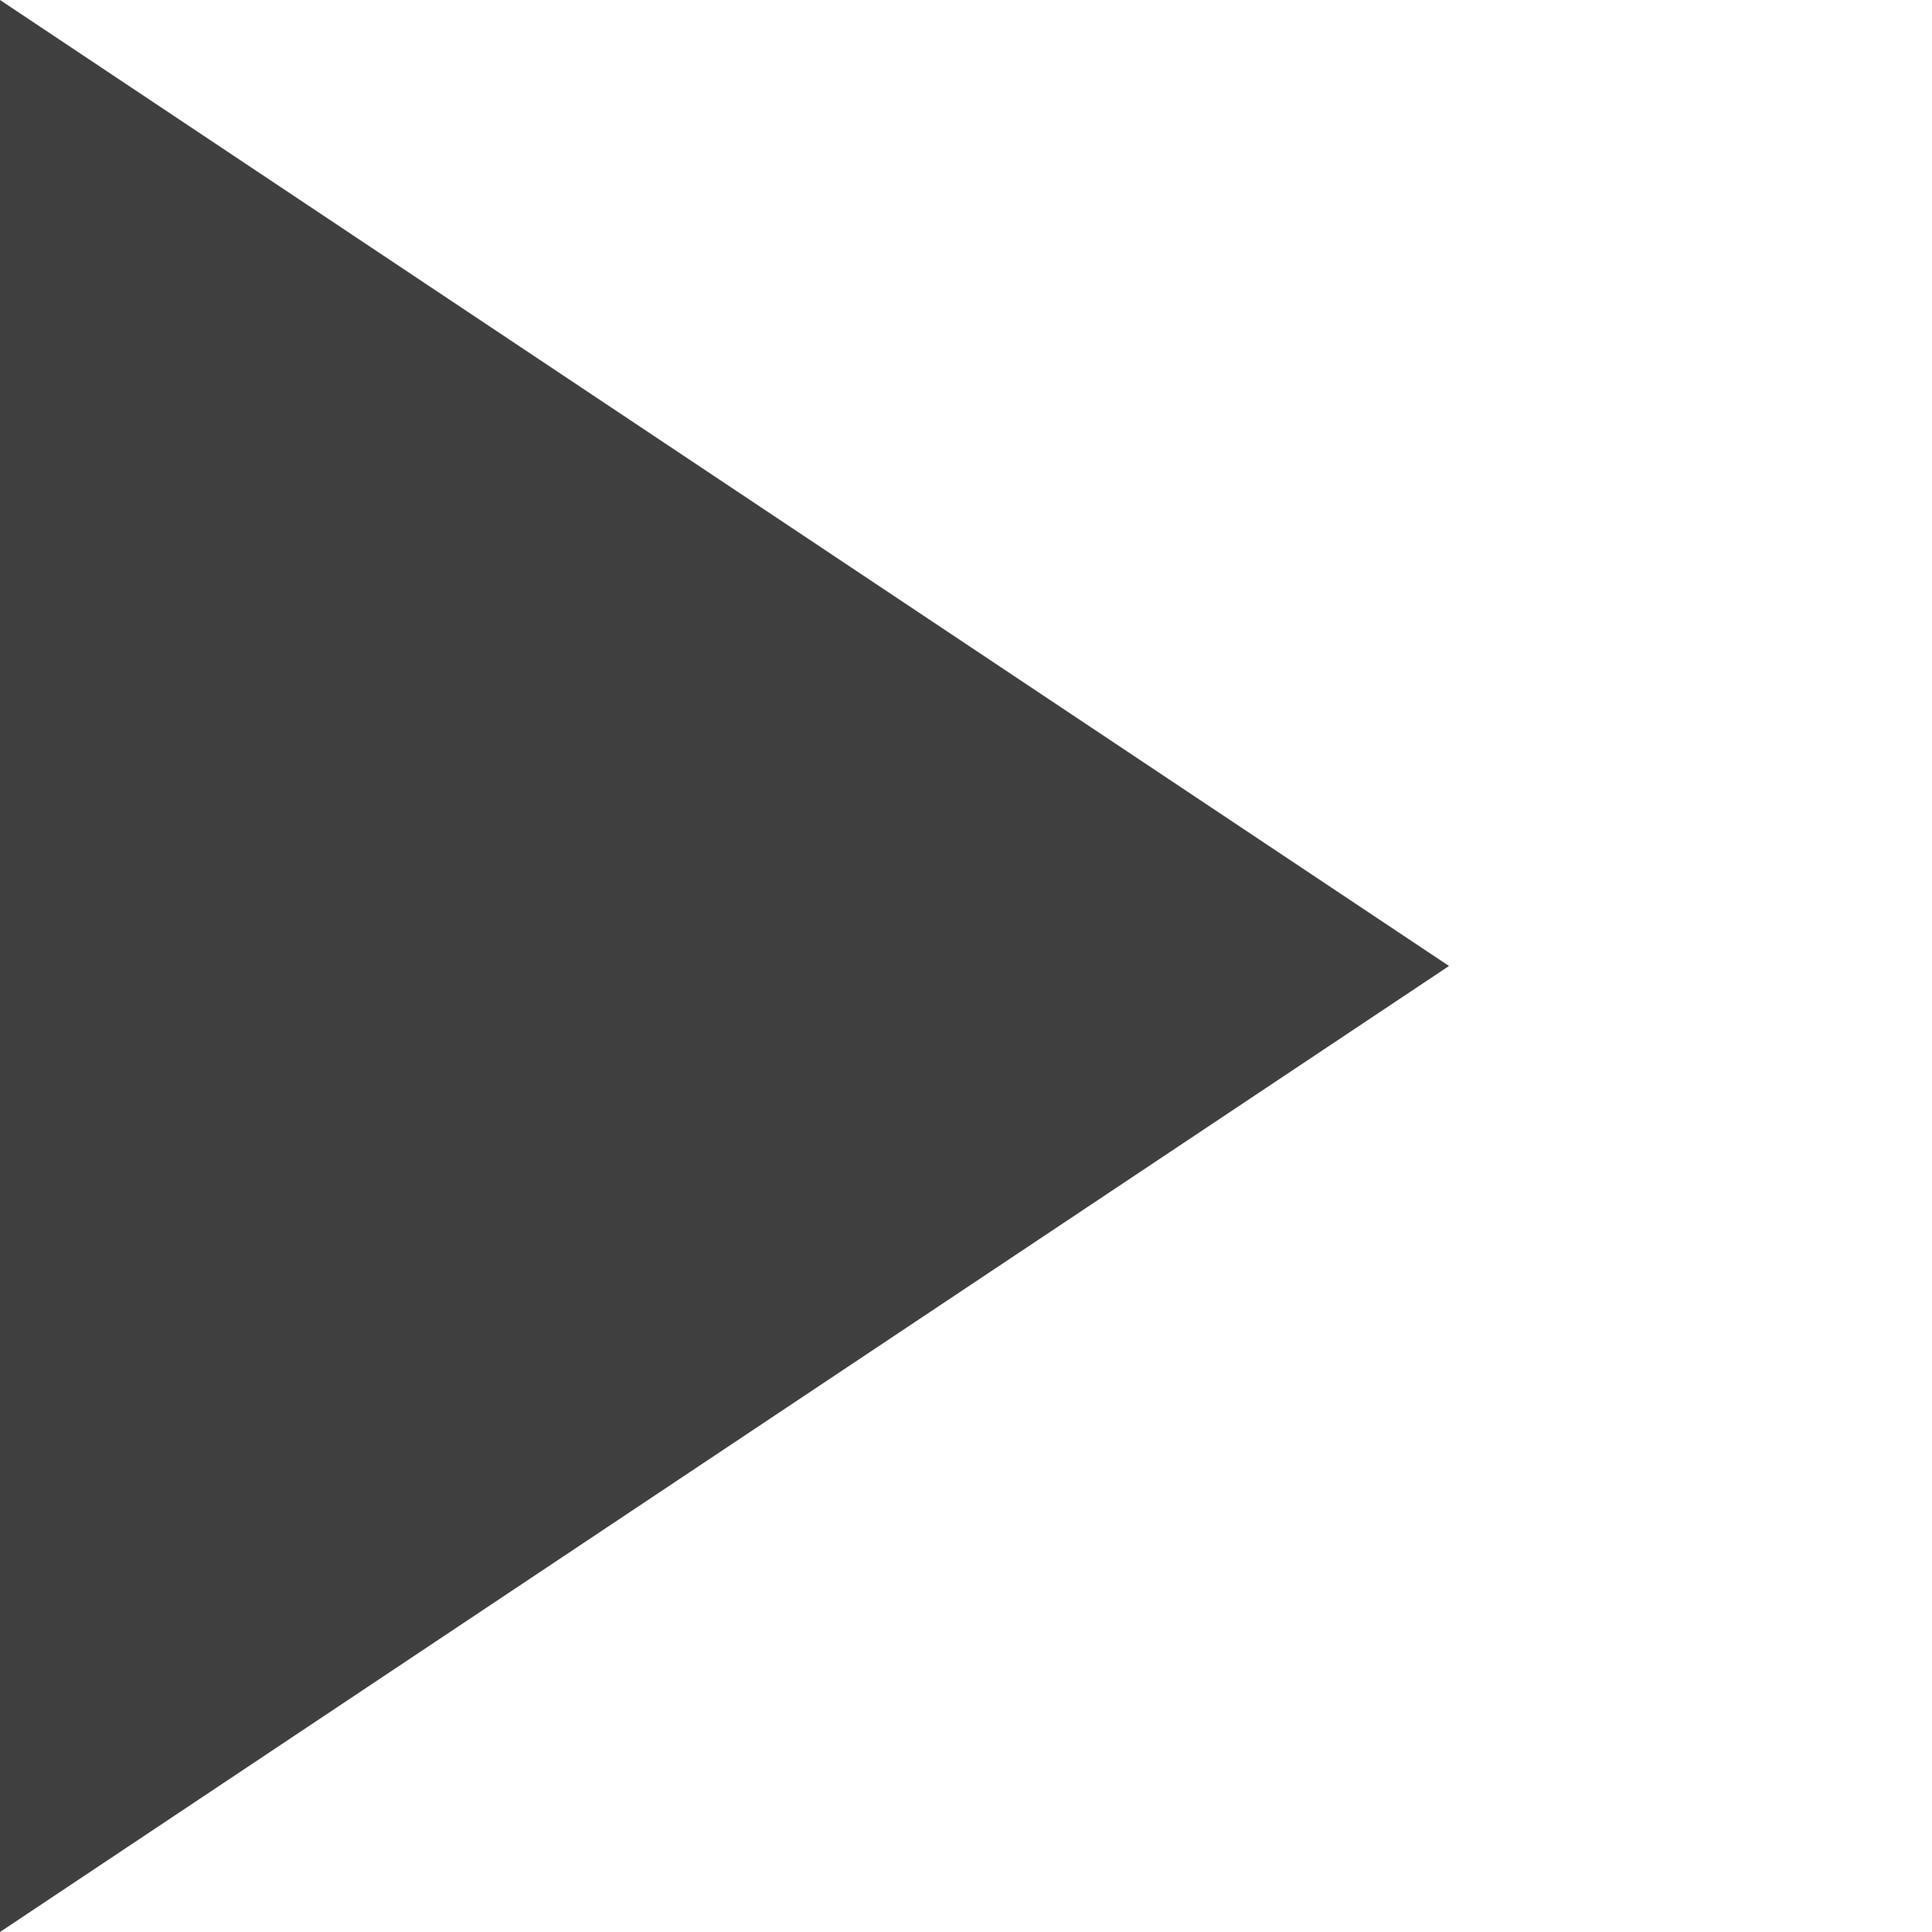
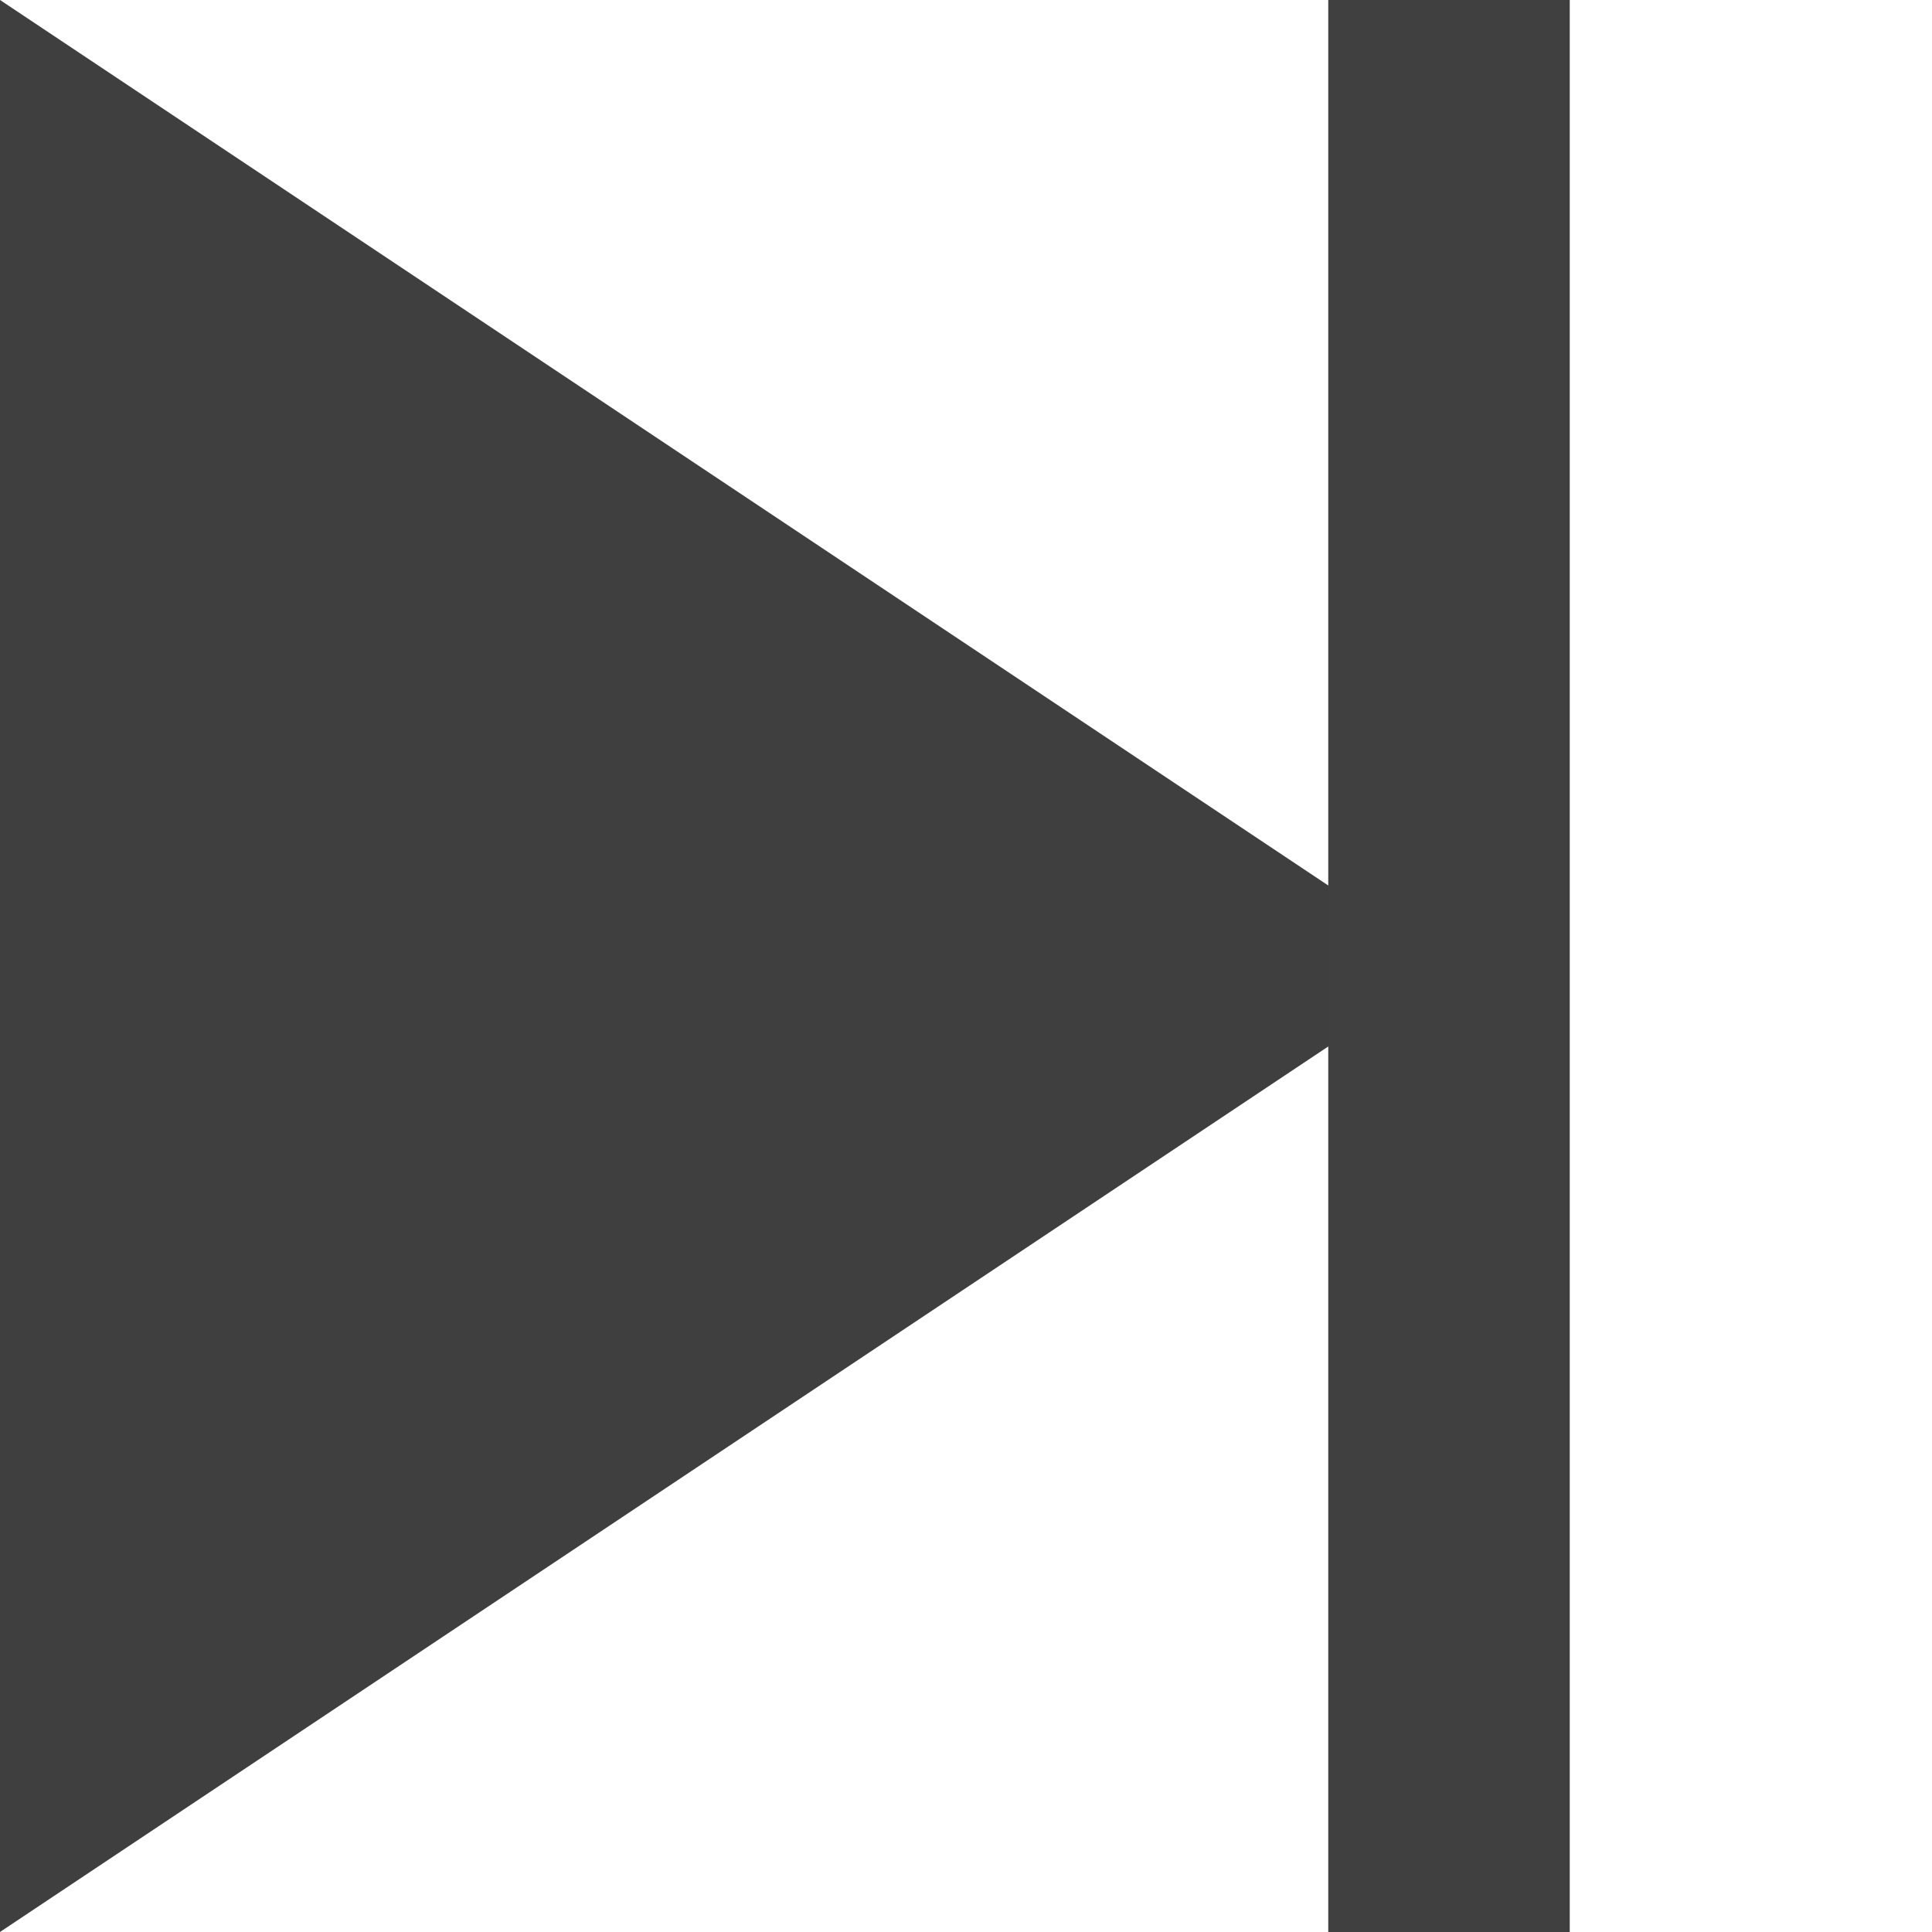
<svg xmlns="http://www.w3.org/2000/svg" id="svg84" viewBox="0, 0, 16, 16" height="16" width="16" y="0" x="0" version="1.1">
  <defs id="defs88" />
  <path style="fill:#3f3f3f;fill-opacity:1;stroke:none;stroke-width:1.414px;stroke-linecap:butt;stroke-linejoin:miter;stroke-opacity:1" d="M -4e-7,-1e-7 V 16 L 12,8 Z" id="path1565-5-3" />
+   <rect style="fill:#404040;stroke-linecap:round;stroke-linejoin:bevel" id="rect1" width="2" height="16" x="11" y="0" ry="0" rx="1" />
</svg>
